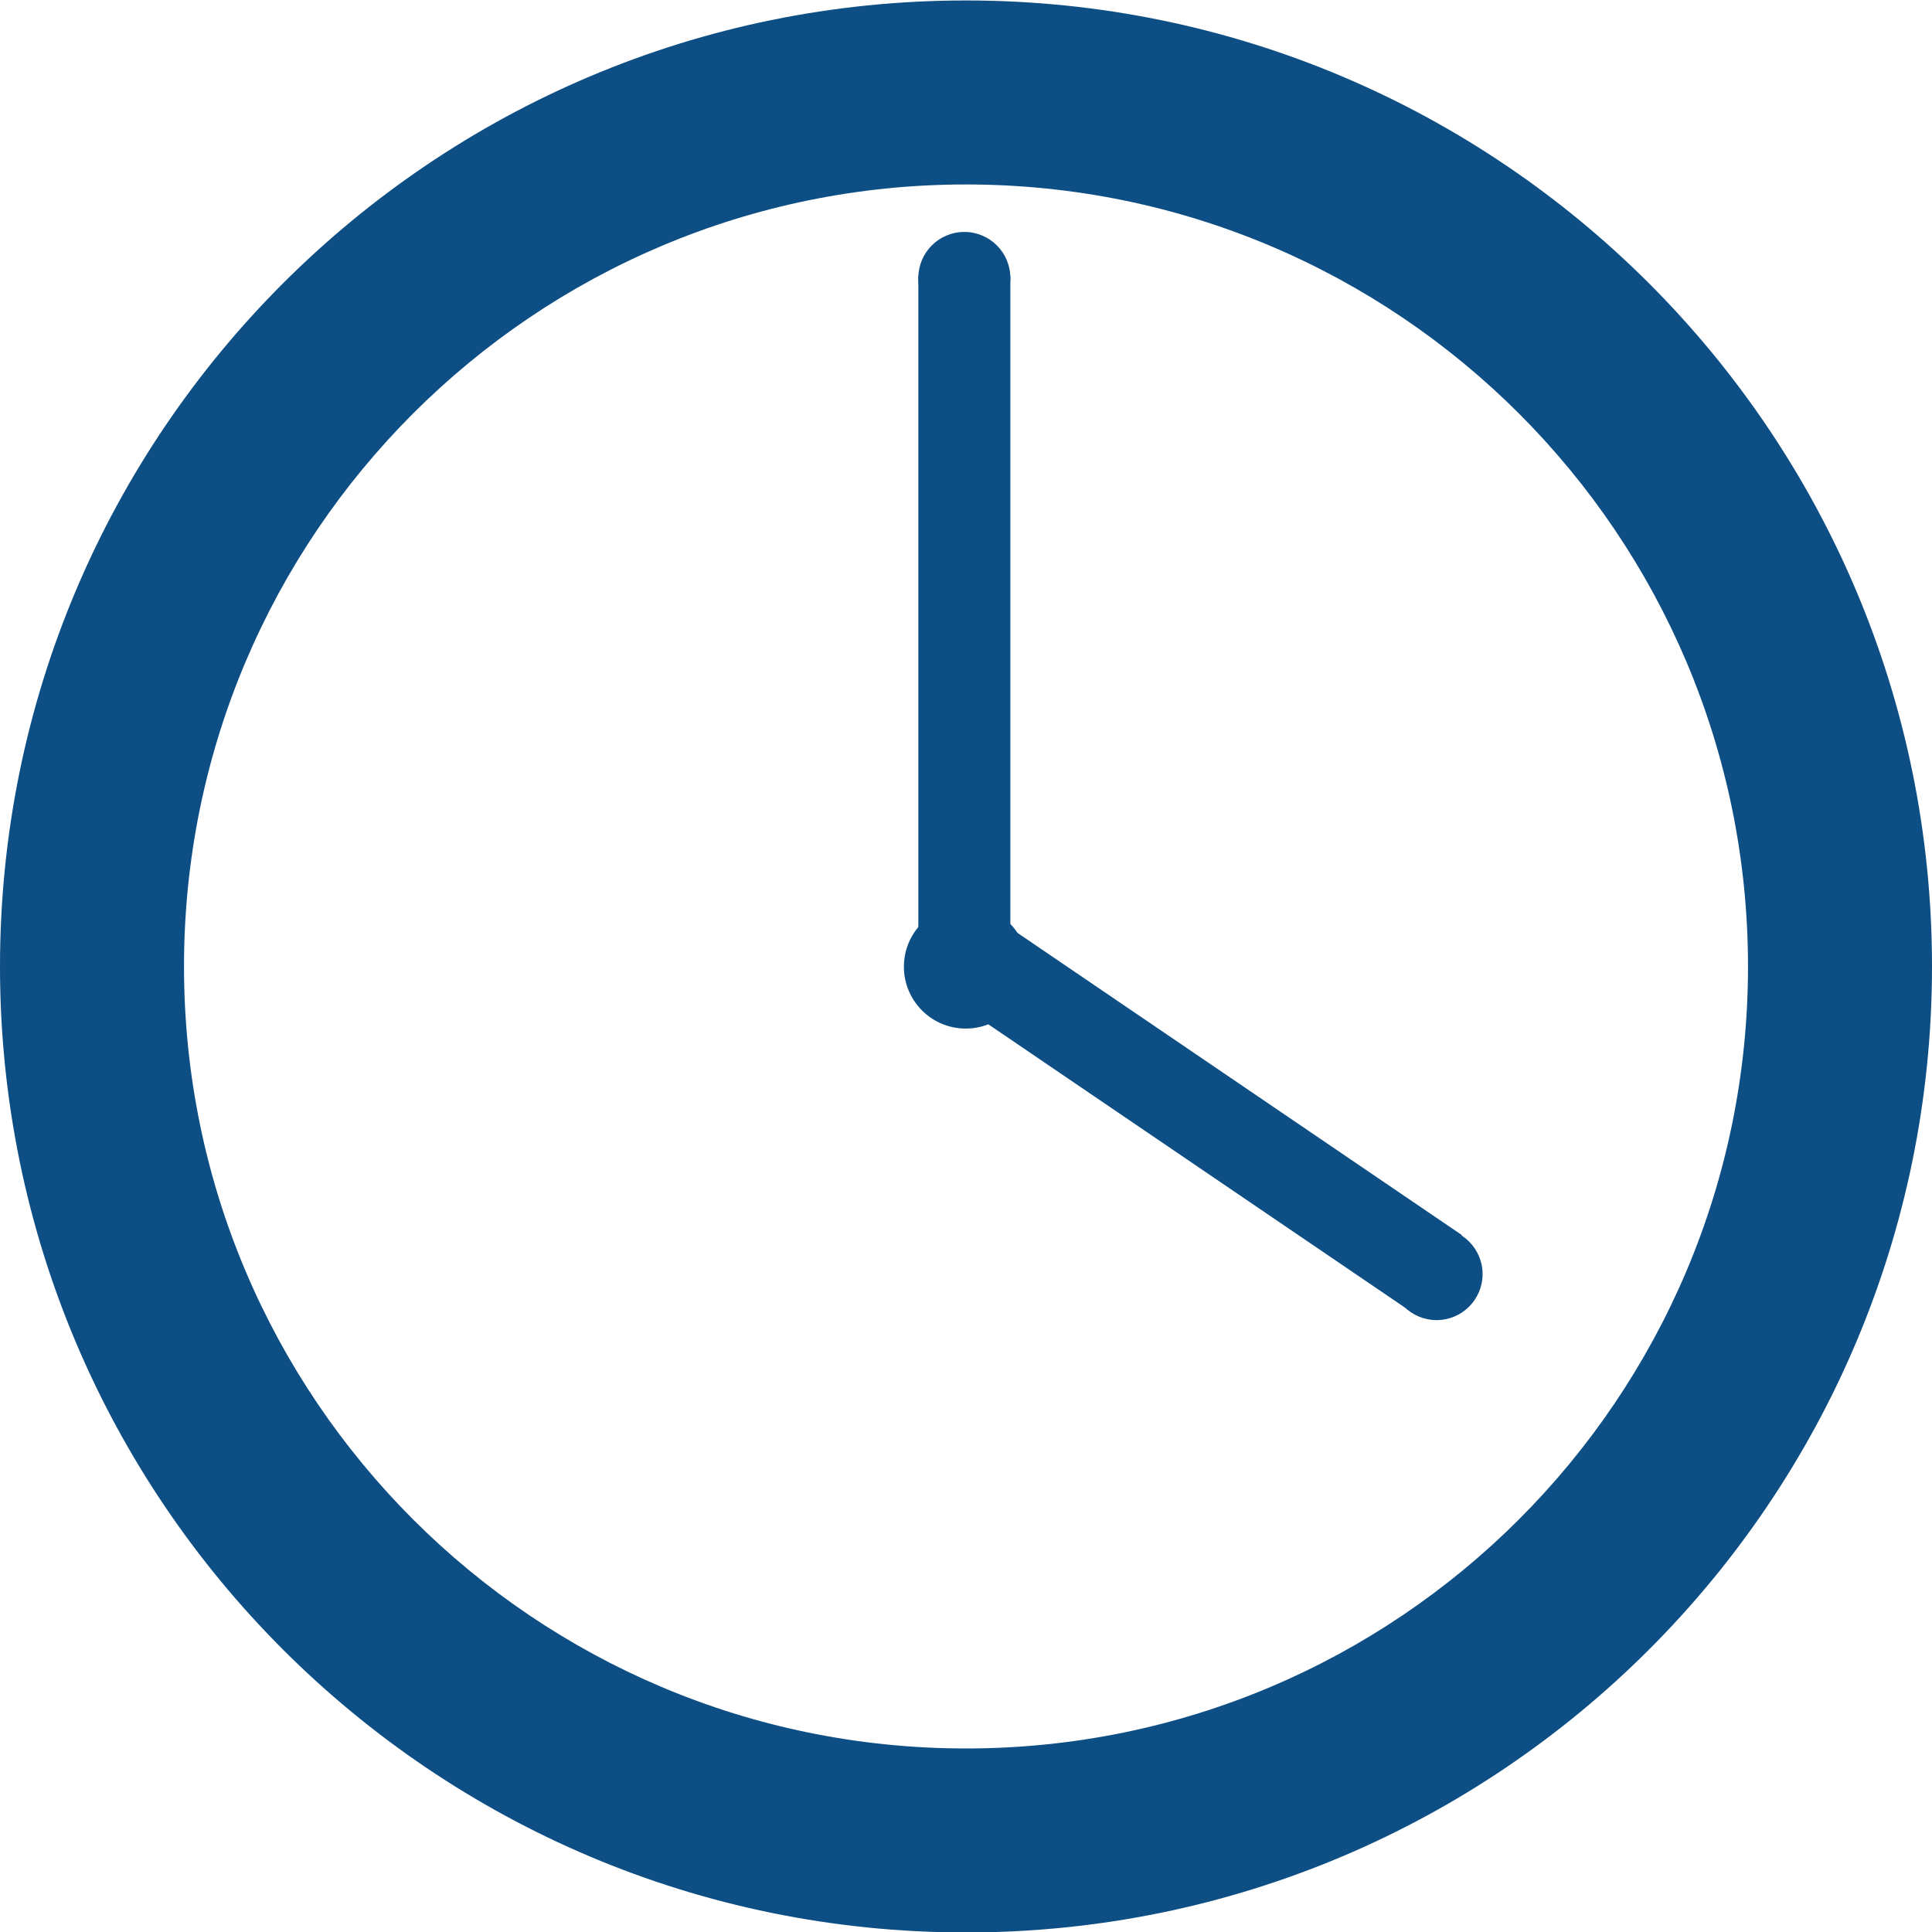
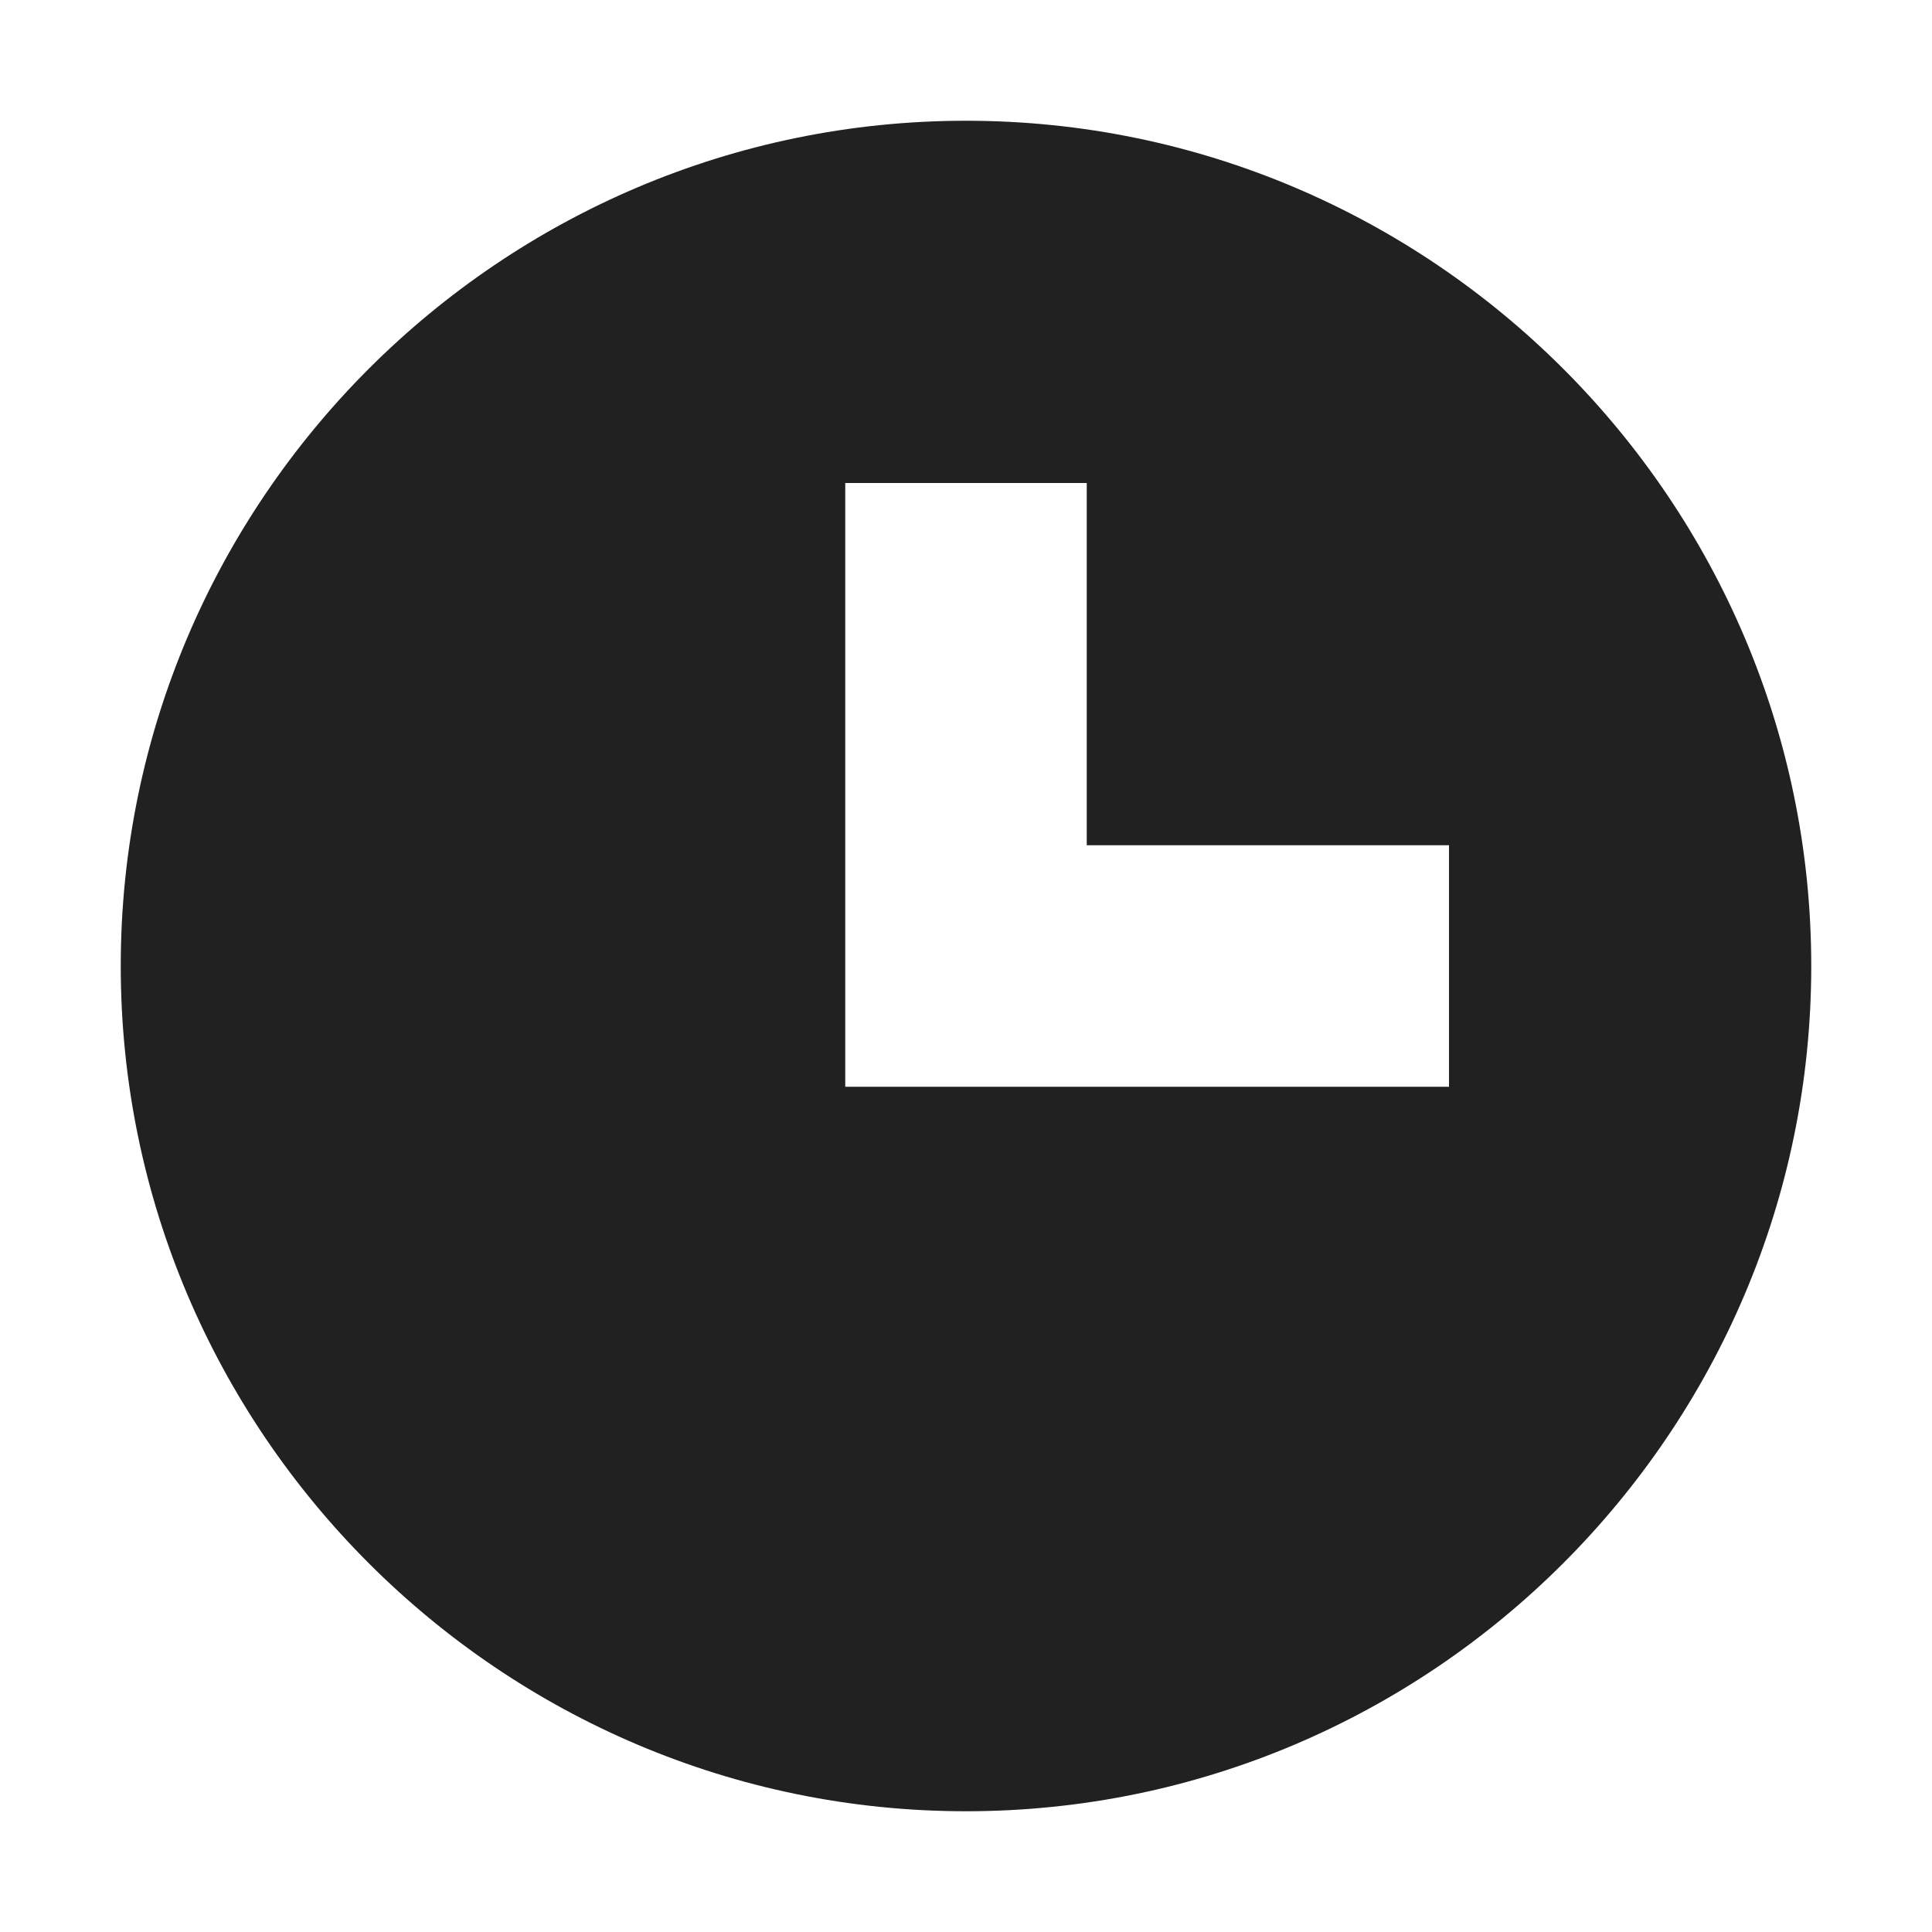
- <svg xmlns="http://www.w3.org/2000/svg" version="1.1" id="图层_1" x="0px" y="0px" width="21px" height="21px" viewBox="0 0 21 21" enable-background="new 0 0 21 21" xml:space="preserve">
-   <g>
-     <path fill-rule="evenodd" clip-rule="evenodd" fill="#0D4E84" d="M10.5,0.005c5.799,0,10.5,4.701,10.5,10.5s-4.701,10.5-10.5,10.5   S0,16.304,0,10.505S4.701,0.005,10.5,0.005z M10.5,2.005c4.694,0,8.5,3.806,8.5,8.5s-3.806,8.5-8.5,8.5S2,15.199,2,10.505   S5.806,2.005,10.5,2.005z" />
-     <path fill-rule="evenodd" clip-rule="evenodd" fill="#0D4E84" d="M9.982,2.994h1v7.578h-1V2.994z" />
-     <path fill-rule="evenodd" clip-rule="evenodd" fill="#0D4E84" d="M10.927,10.05l4.962,3.374l-0.562,0.827l-4.962-3.374   L10.927,10.05z" />
-     <circle fill-rule="evenodd" clip-rule="evenodd" fill="#0D4E84" cx="10.482" cy="3.021" r="0.5" />
-     <circle fill-rule="evenodd" clip-rule="evenodd" fill="#0D4E84" cx="15.615" cy="13.849" r="0.5" />
-     <circle fill-rule="evenodd" clip-rule="evenodd" fill="#0D4E84" cx="10.497" cy="10.508" r="0.672" />
+ <svg xmlns="http://www.w3.org/2000/svg" width="16" height="16" id="svg27665" version="1.1">
+   <defs id="defs27667" />
+   <g id="layer1" transform="translate(3364.417,-2100.719)">
+     <path style="font-size:medium;font-style:normal;font-variant:normal;font-weight:normal;font-stretch:normal;text-indent:0;text-align:start;text-decoration:none;line-height:normal;letter-spacing:normal;word-spacing:normal;text-transform:none;direction:ltr;block-progression:tb;writing-mode:lr-tb;text-anchor:start;baseline-shift:baseline;color:#000000;fill:#212121;fill-opacity:1;stroke:none;stroke-width:2.286;marker:none;visibility:visible;display:inline;overflow:visible;enable-background:accumulate;font-family:Sans;-inkscape-font-specification:Sans" d="m -3356.417,2101.719 c -3.856,0 -7,3.144 -7,7 0,3.856 3.144,7 7,7 3.856,0 7,-3.144 7,-7 0,-3.856 -3.144,-7 -7,-7 z m -1,3 2,0 0,3 3,0 0,2 -5,0 z" id="path3019" />
  </g>
</svg>
